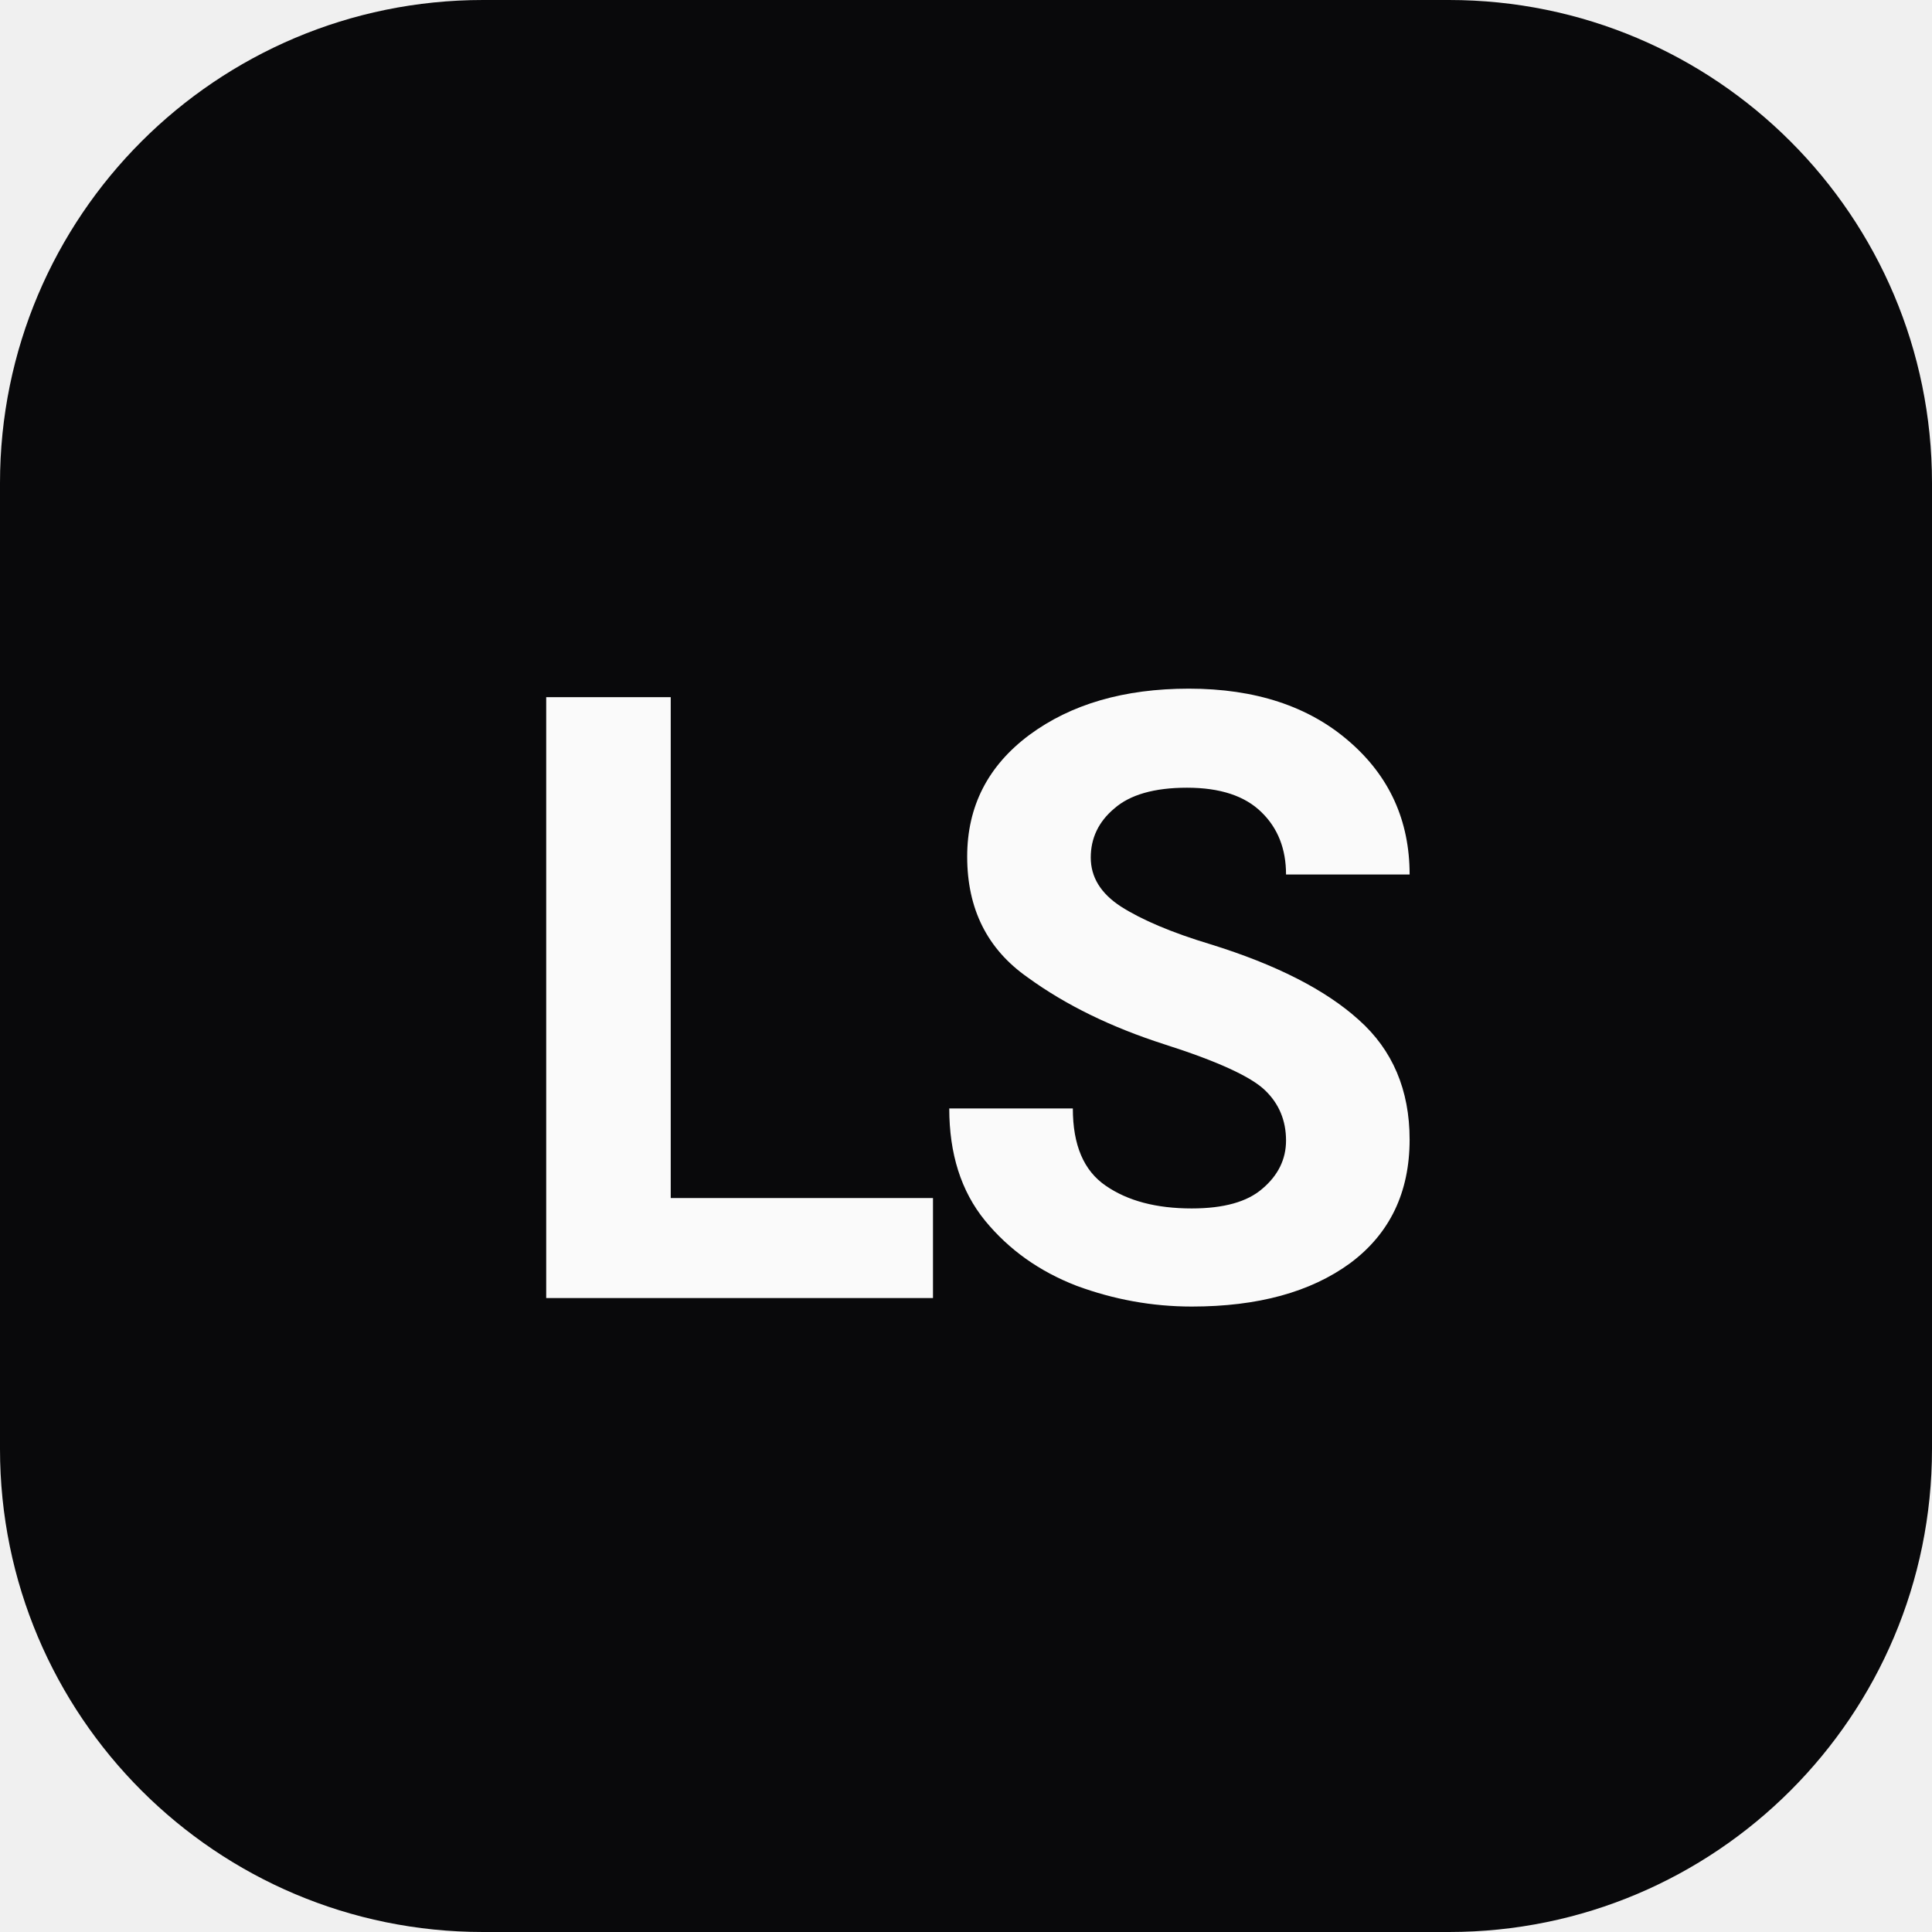
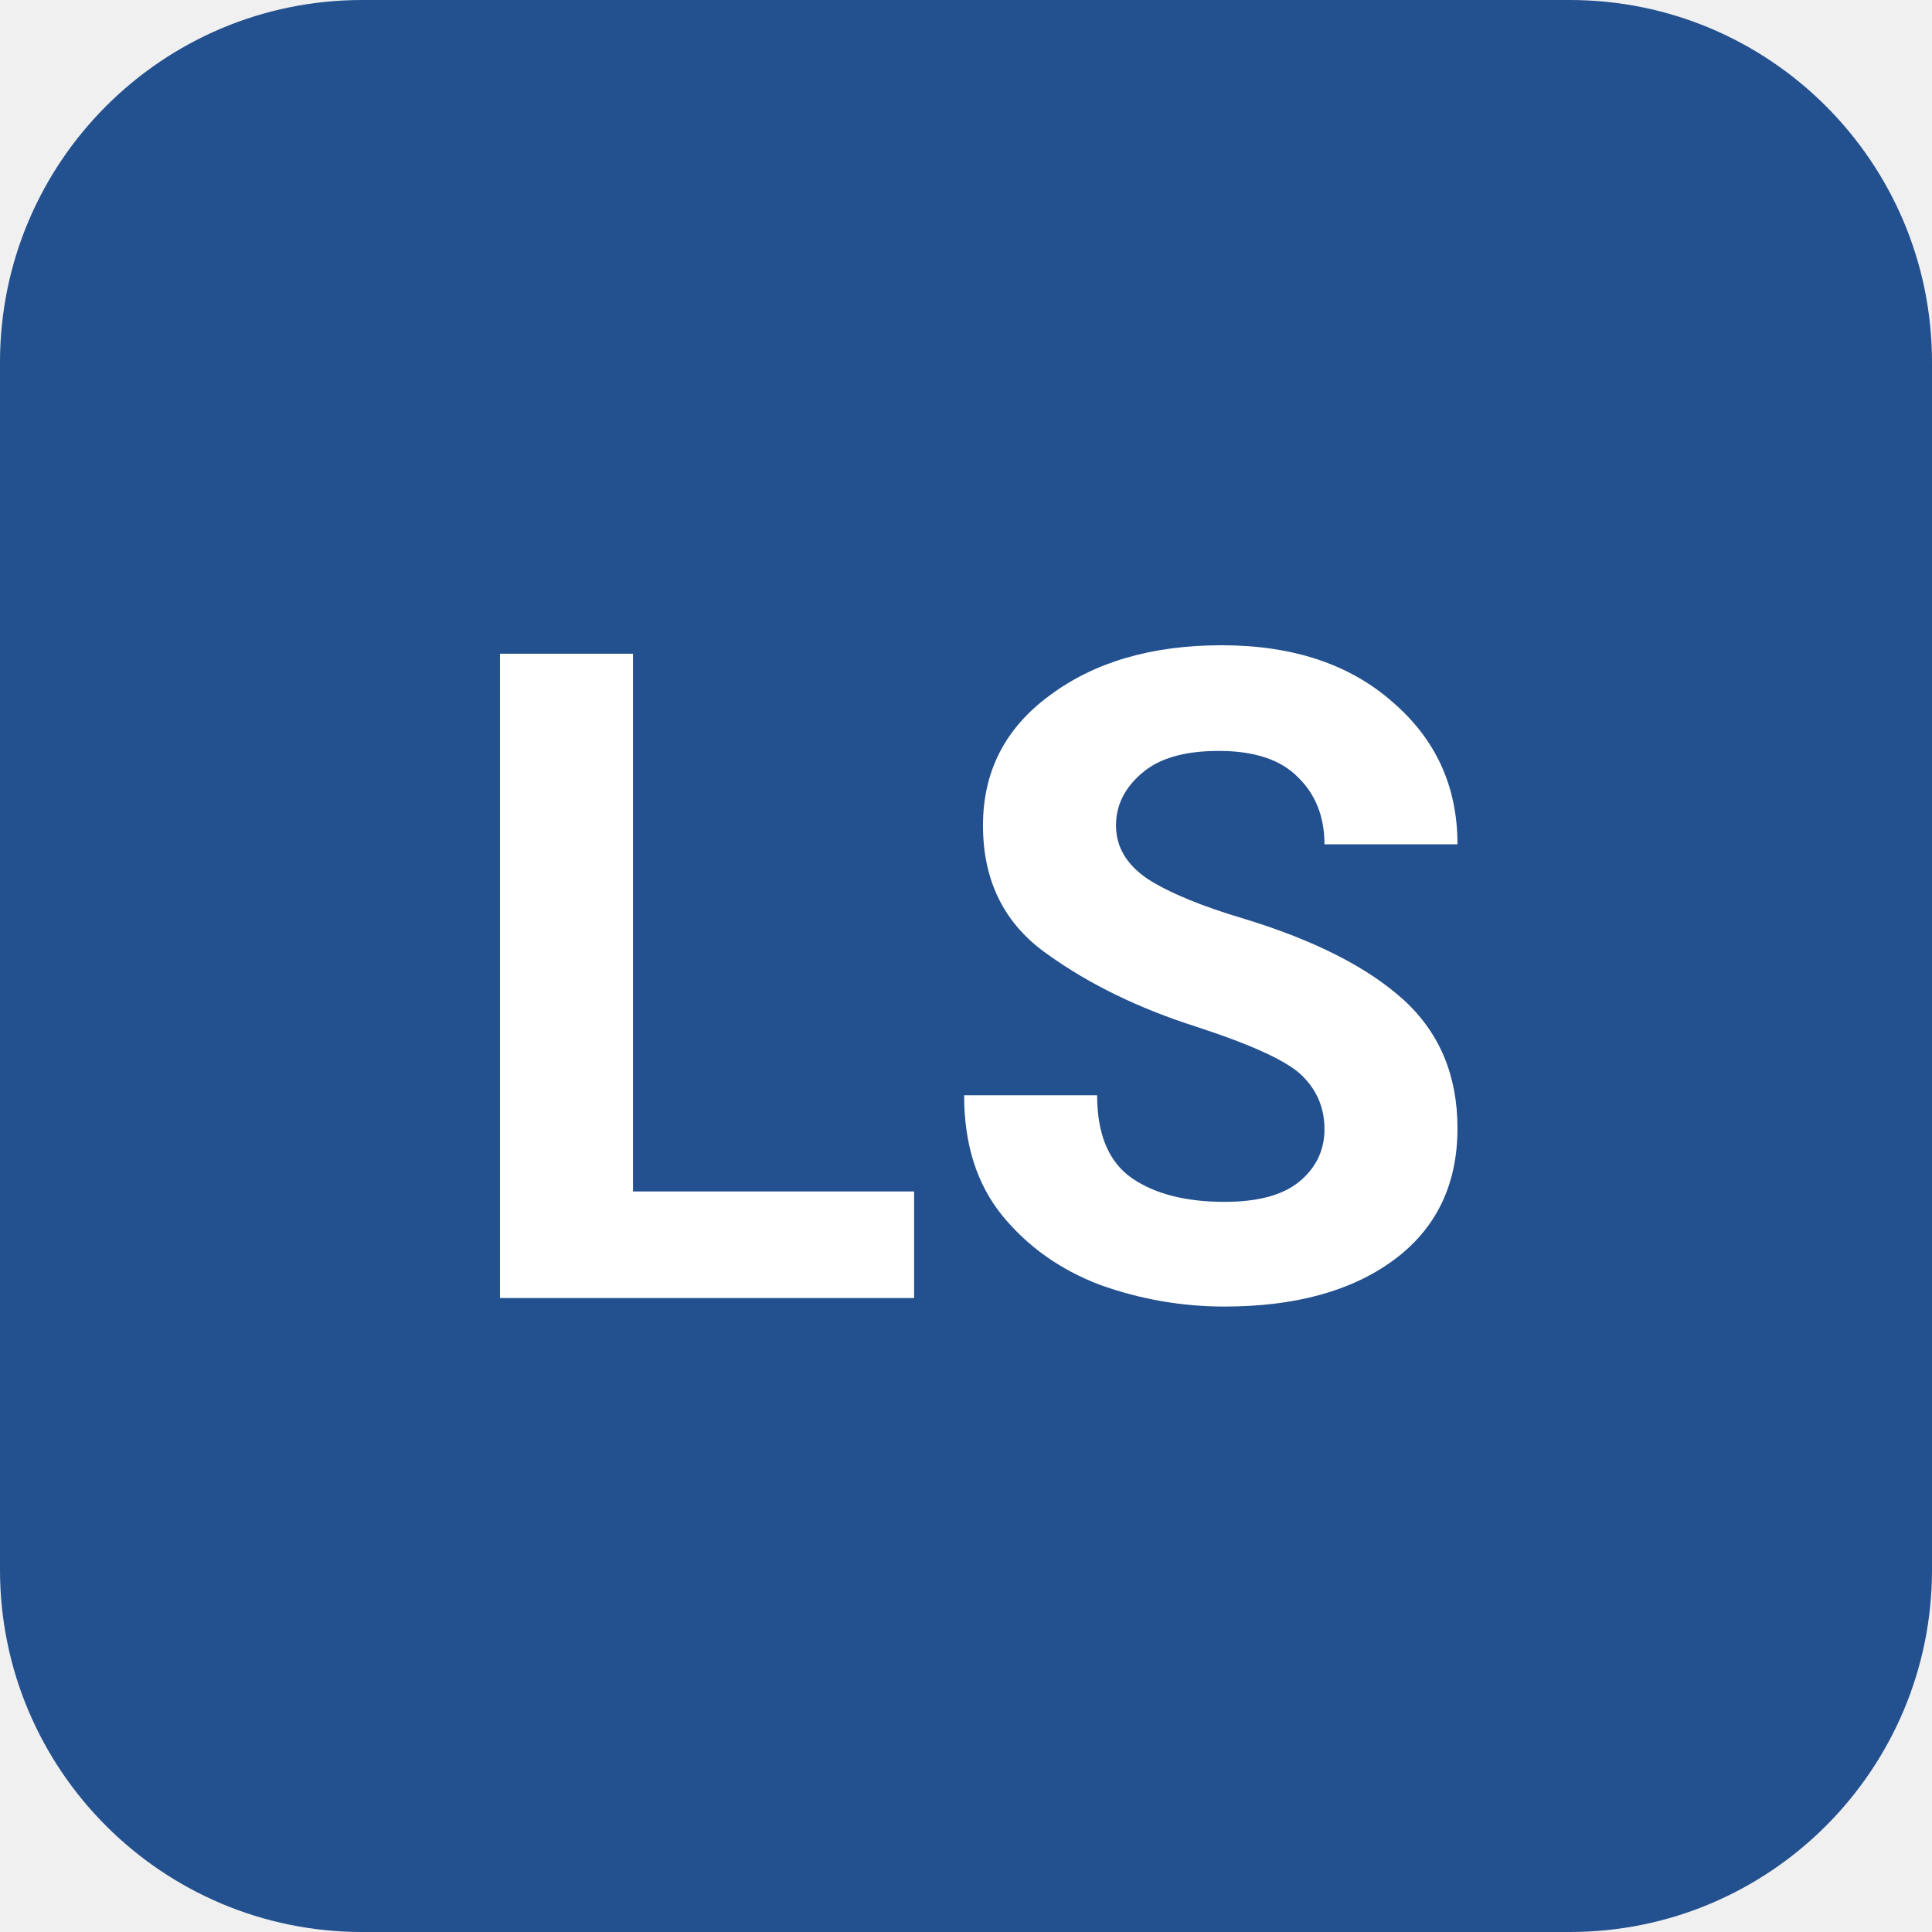
<svg xmlns="http://www.w3.org/2000/svg" viewBox="0 0 32 32">
  <style>
-     rect { fill: #09090b; }
-     text { fill: #fafafa; }
-     @media (prefers-color-scheme: dark) { rect { fill: #ededef; } text { fill: #09090b; } }
+     rect { fill: #23508e; }
+     @media (prefers-color-scheme: dark) { rect { fill: #93b6e6; } text { fill: #17181a; } }
  </style>
-   <rect width="32" height="32" rx="8" />
-   <text x="16" y="21.5" font-family="system-ui, -apple-system, Segoe UI, Roboto, Arial, sans-serif" font-size="14" font-weight="600" letter-spacing="-0.5" text-anchor="middle">LS</text>
+   <rect width="32" height="32" rx="6" />
+   <text x="16" y="21.5" fill="#fff" font-family="system-ui, -apple-system, Segoe UI, Roboto, Arial, sans-serif" font-size="15" font-weight="600" text-anchor="middle">LS</text>
</svg>
